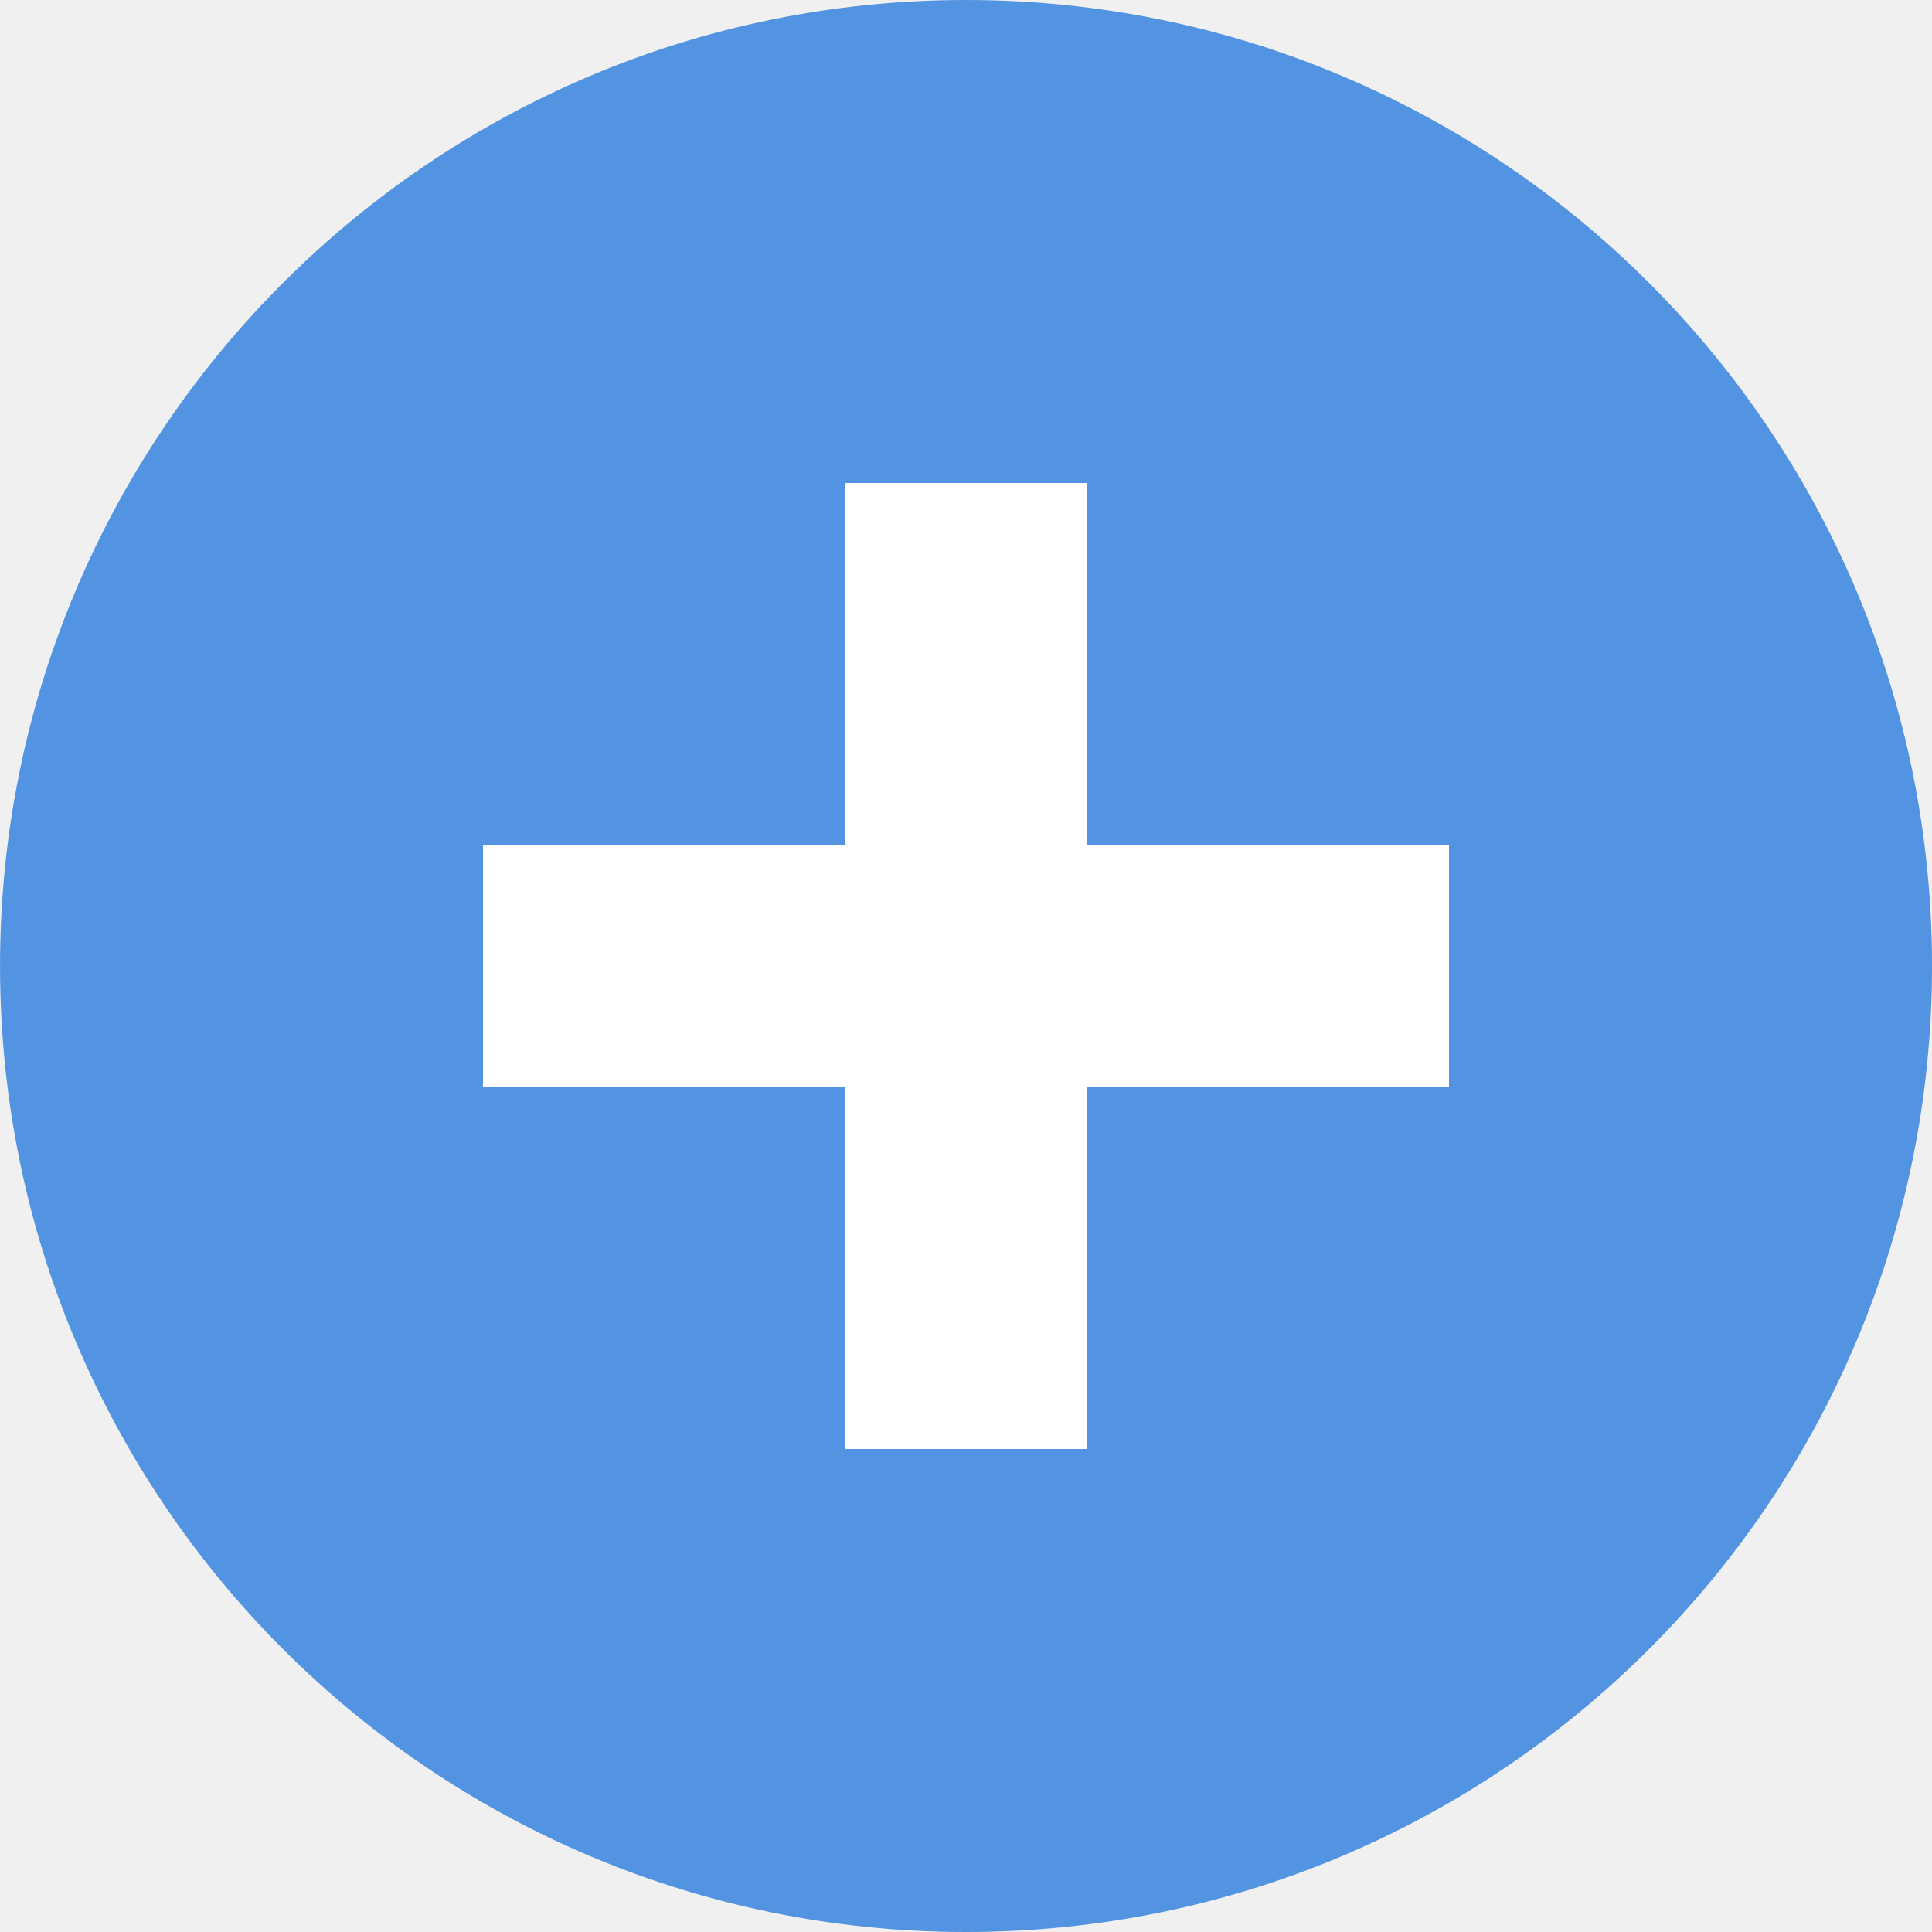
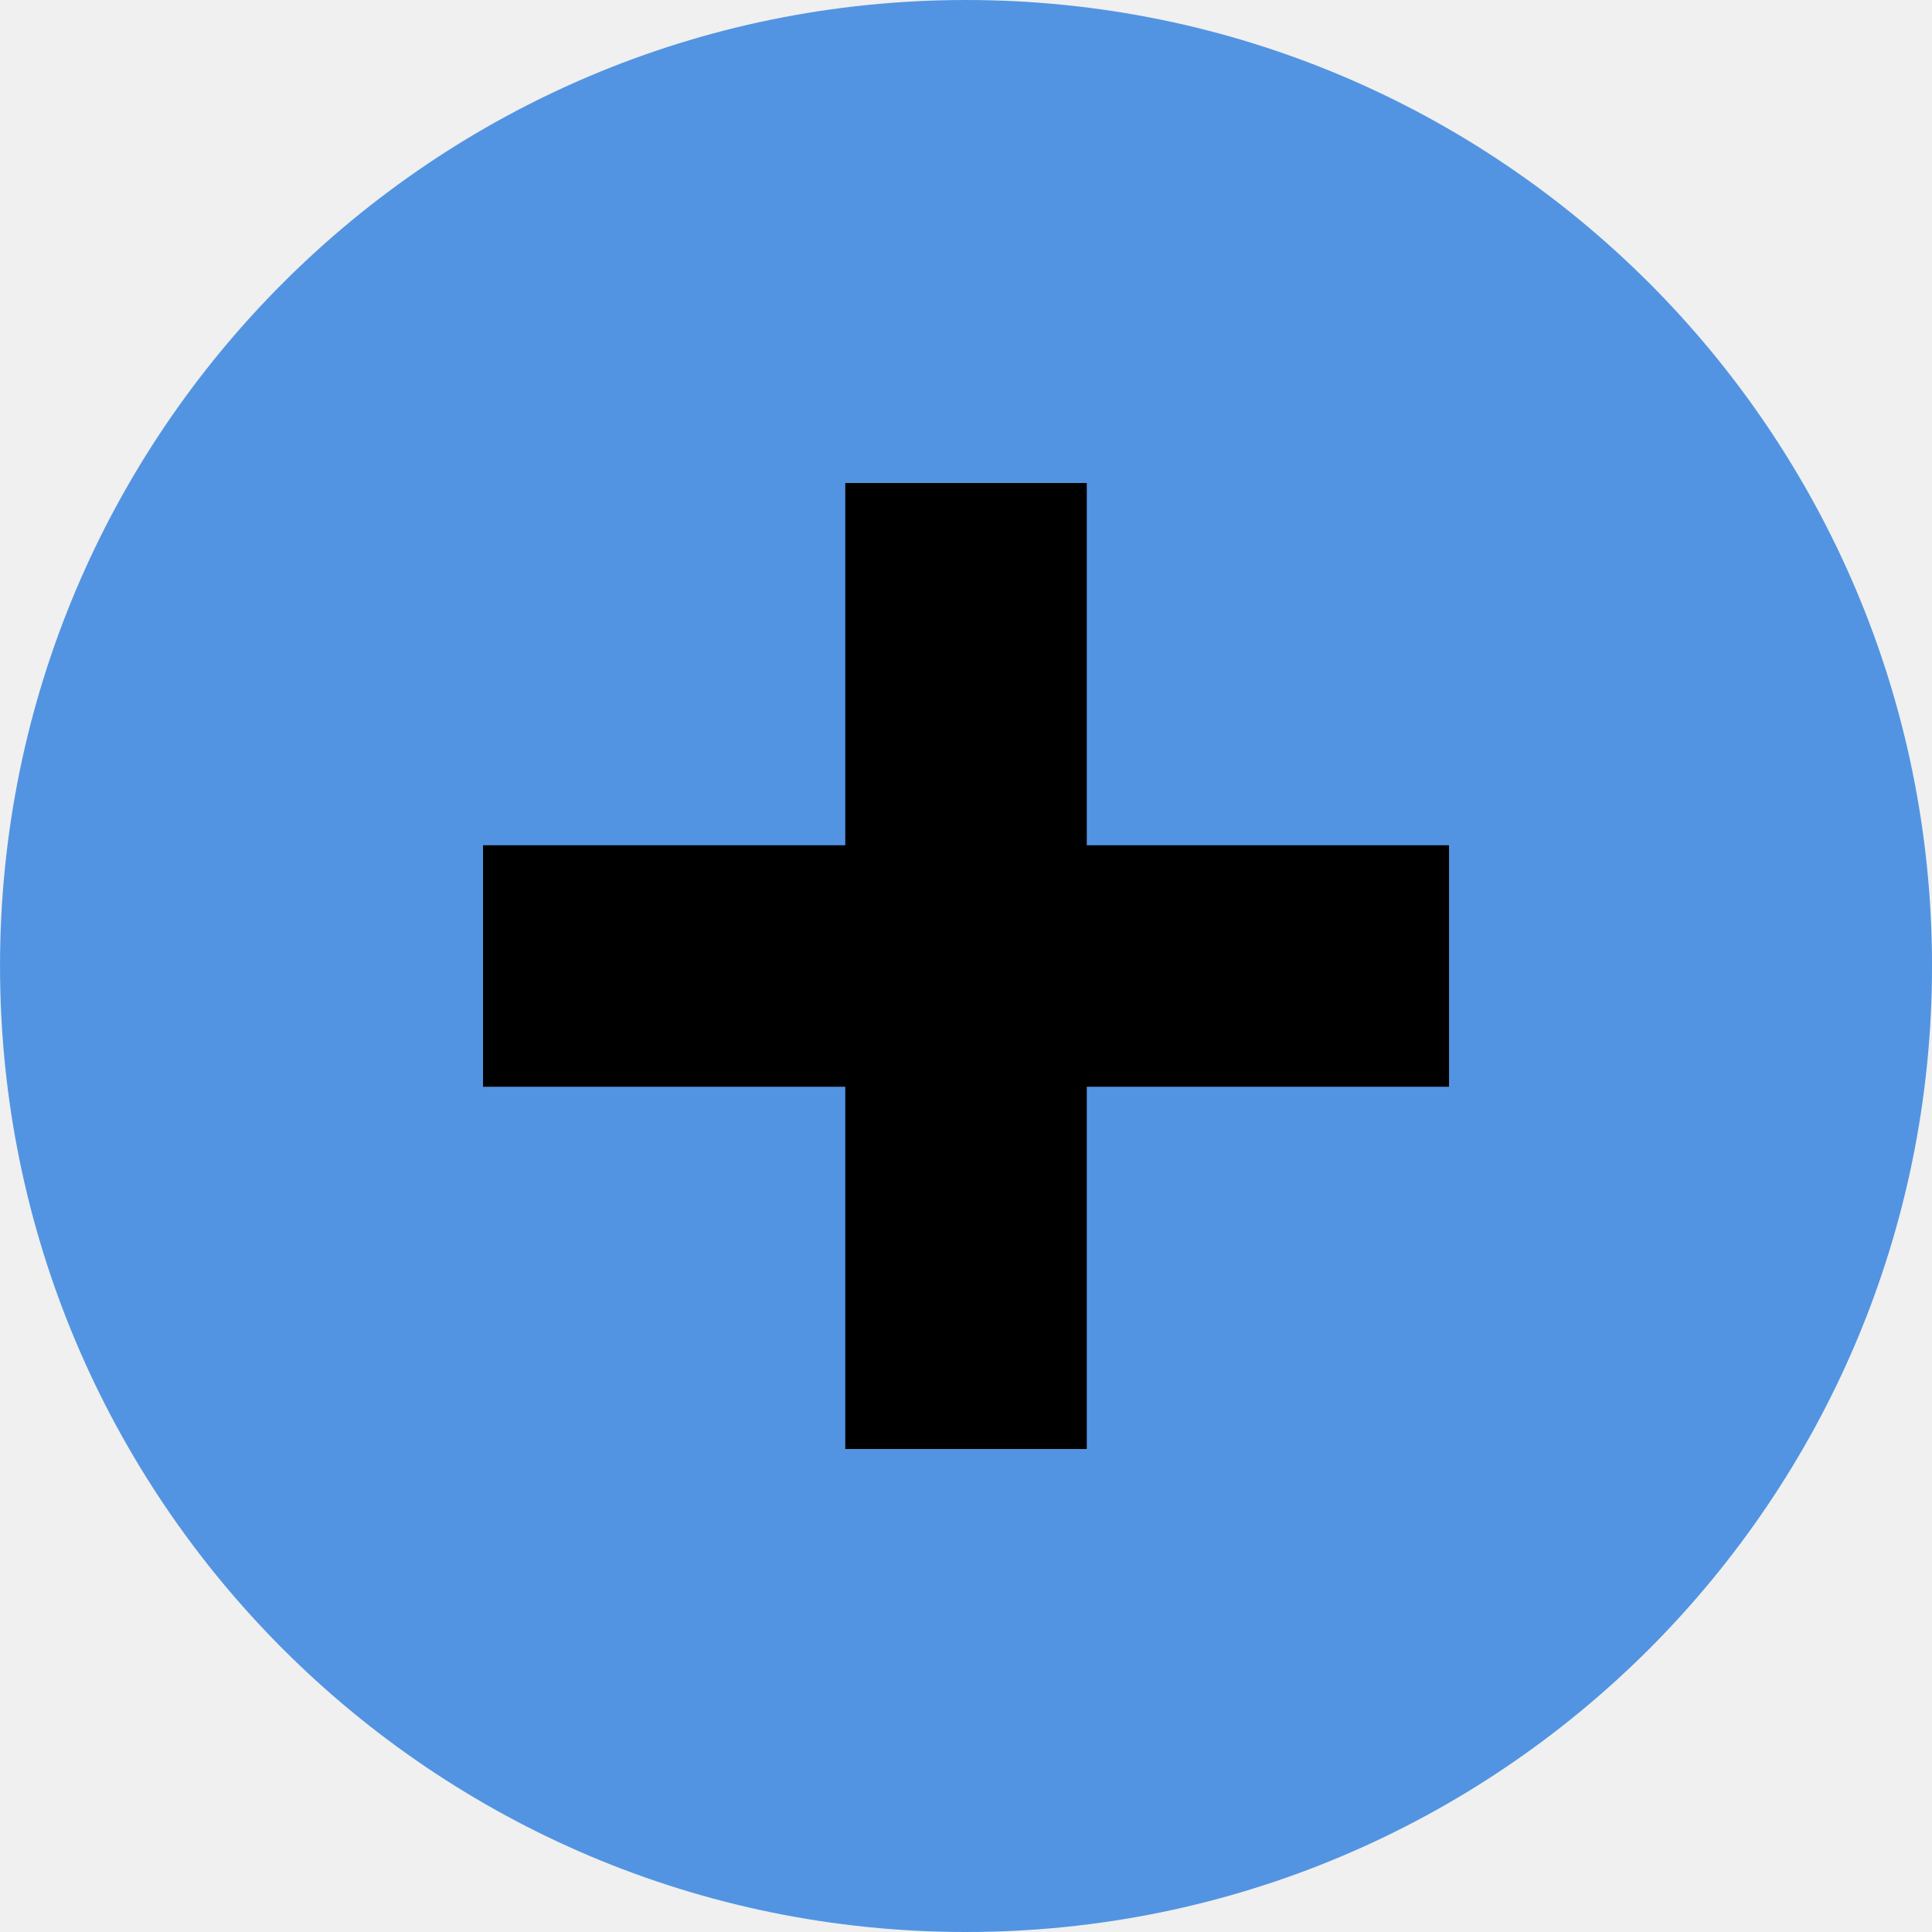
- <svg xmlns="http://www.w3.org/2000/svg" width="16" height="16" id="svg12430" version="1.1">
-   <defs id="defs12432" />
+ <svg xmlns="http://www.w3.org/2000/svg" xmlns:ns1="http://www.openswatchbook.org/uri/2009/osb" xmlns:xlink="http://www.w3.org/1999/xlink" width="16" height="16" id="svg12430" version="1.1">
+   <defs id="defs12432">
+     <linearGradient id="selected_fg_color" ns1:paint="solid">
+       <stop style="stop-color:#ffffffgit;stop-opacity:1;" offset="0" id="stop4150" />
+     </linearGradient>
+     <linearGradient id="selected_bg_color" ns1:paint="solid">
+       <stop style="stop-color:#5294e2;stop-opacity:1;" offset="0" id="stop4147" />
+     </linearGradient>
+     <linearGradient xlink:href="#selected_bg_color" id="linearGradient4149" x1="150" y1="397.991" x2="150" y2="413.991" gradientUnits="userSpaceOnUse" />
+     <linearGradient xlink:href="#selected_fg_color" id="linearGradient4152" x1="150" y1="401.991" x2="150" y2="409.991" gradientUnits="userSpaceOnUse" />
+   </defs>
  <g id="layer1" transform="translate(0,-1036.362)">
    <g style="display:inline" transform="translate(-141.9998,638.3711)" id="g14642-3-0">
-       <ellipse style="opacity:1;fill:#5294e2;fill-opacity:1;stroke:none;stroke-width:1;stroke-linecap:butt;stroke-linejoin:miter;stroke-miterlimit:4;stroke-dasharray:none;stroke-dashoffset:0;stroke-opacity:1" id="path4156" cx="150" cy="405.991" rx="8" ry="8" />
+       <ellipse style="opacity:1;fill:url(#linearGradient4149);fill-opacity:1;stroke:none;stroke-width:1;stroke-linecap:butt;stroke-linejoin:miter;stroke-miterlimit:4;stroke-dasharray:none;stroke-dashoffset:0;stroke-opacity:1" id="path4156" cx="150" cy="405.991" rx="8" ry="8" />
      <rect style="fill:none;stroke:none" id="rect3620-5-4" width="15.982" height="16" x="142" y="398" rx="0" ry="0" />
      <g id="g4179" transform="translate(141.9999,397.9911)">
        <g style="opacity:0.55;fill:#000000;fill-opacity:1" transform="matrix(0.765075,0,0,0.765075,1.880594,0.8798127)" id="g2996-1">
          <g style="fill:#000000;fill-opacity:1" transform="translate(-60,-518)" id="layer12-1">
            <g transform="translate(19,-242)" id="layer4-4-1-9" style="display:inline;fill:#000000;fill-opacity:1" />
          </g>
        </g>
        <g style="fill:#ffffff;fill-opacity:1" transform="matrix(0.765075,0,0,0.765075,1.880594,1.879479)" id="g2996">
          <g style="fill:#ffffff;fill-opacity:1" transform="translate(-60,-518)" id="layer12">
            <g transform="translate(19,-242)" id="layer4-4-1" style="display:inline;fill:#ffffff;fill-opacity:1" />
          </g>
        </g>
      </g>
-       <path style="fill:#ffffff;fill-opacity:1;fill-rule:evenodd;stroke:#000000;stroke-width:0;stroke-linecap:butt;stroke-linejoin:miter;stroke-miterlimit:4;stroke-opacity:1" d="m 149,401.991 0,3 -3,0 0,2 3,0 0,3 2,0 0,-3 3,0 0,-2 -3,0 0,-3 z" id="rect3757" />
+       <path style="fill:url(#linearGradient4152);fill-opacity:1;fill-rule:evenodd;stroke:#000000;stroke-width:0;stroke-linecap:butt;stroke-linejoin:miter;stroke-miterlimit:4;stroke-opacity:1" d="m 149,401.991 0,3 -3,0 0,2 3,0 0,3 2,0 0,-3 3,0 0,-2 -3,0 0,-3 z" id="rect3757" />
    </g>
  </g>
</svg>
